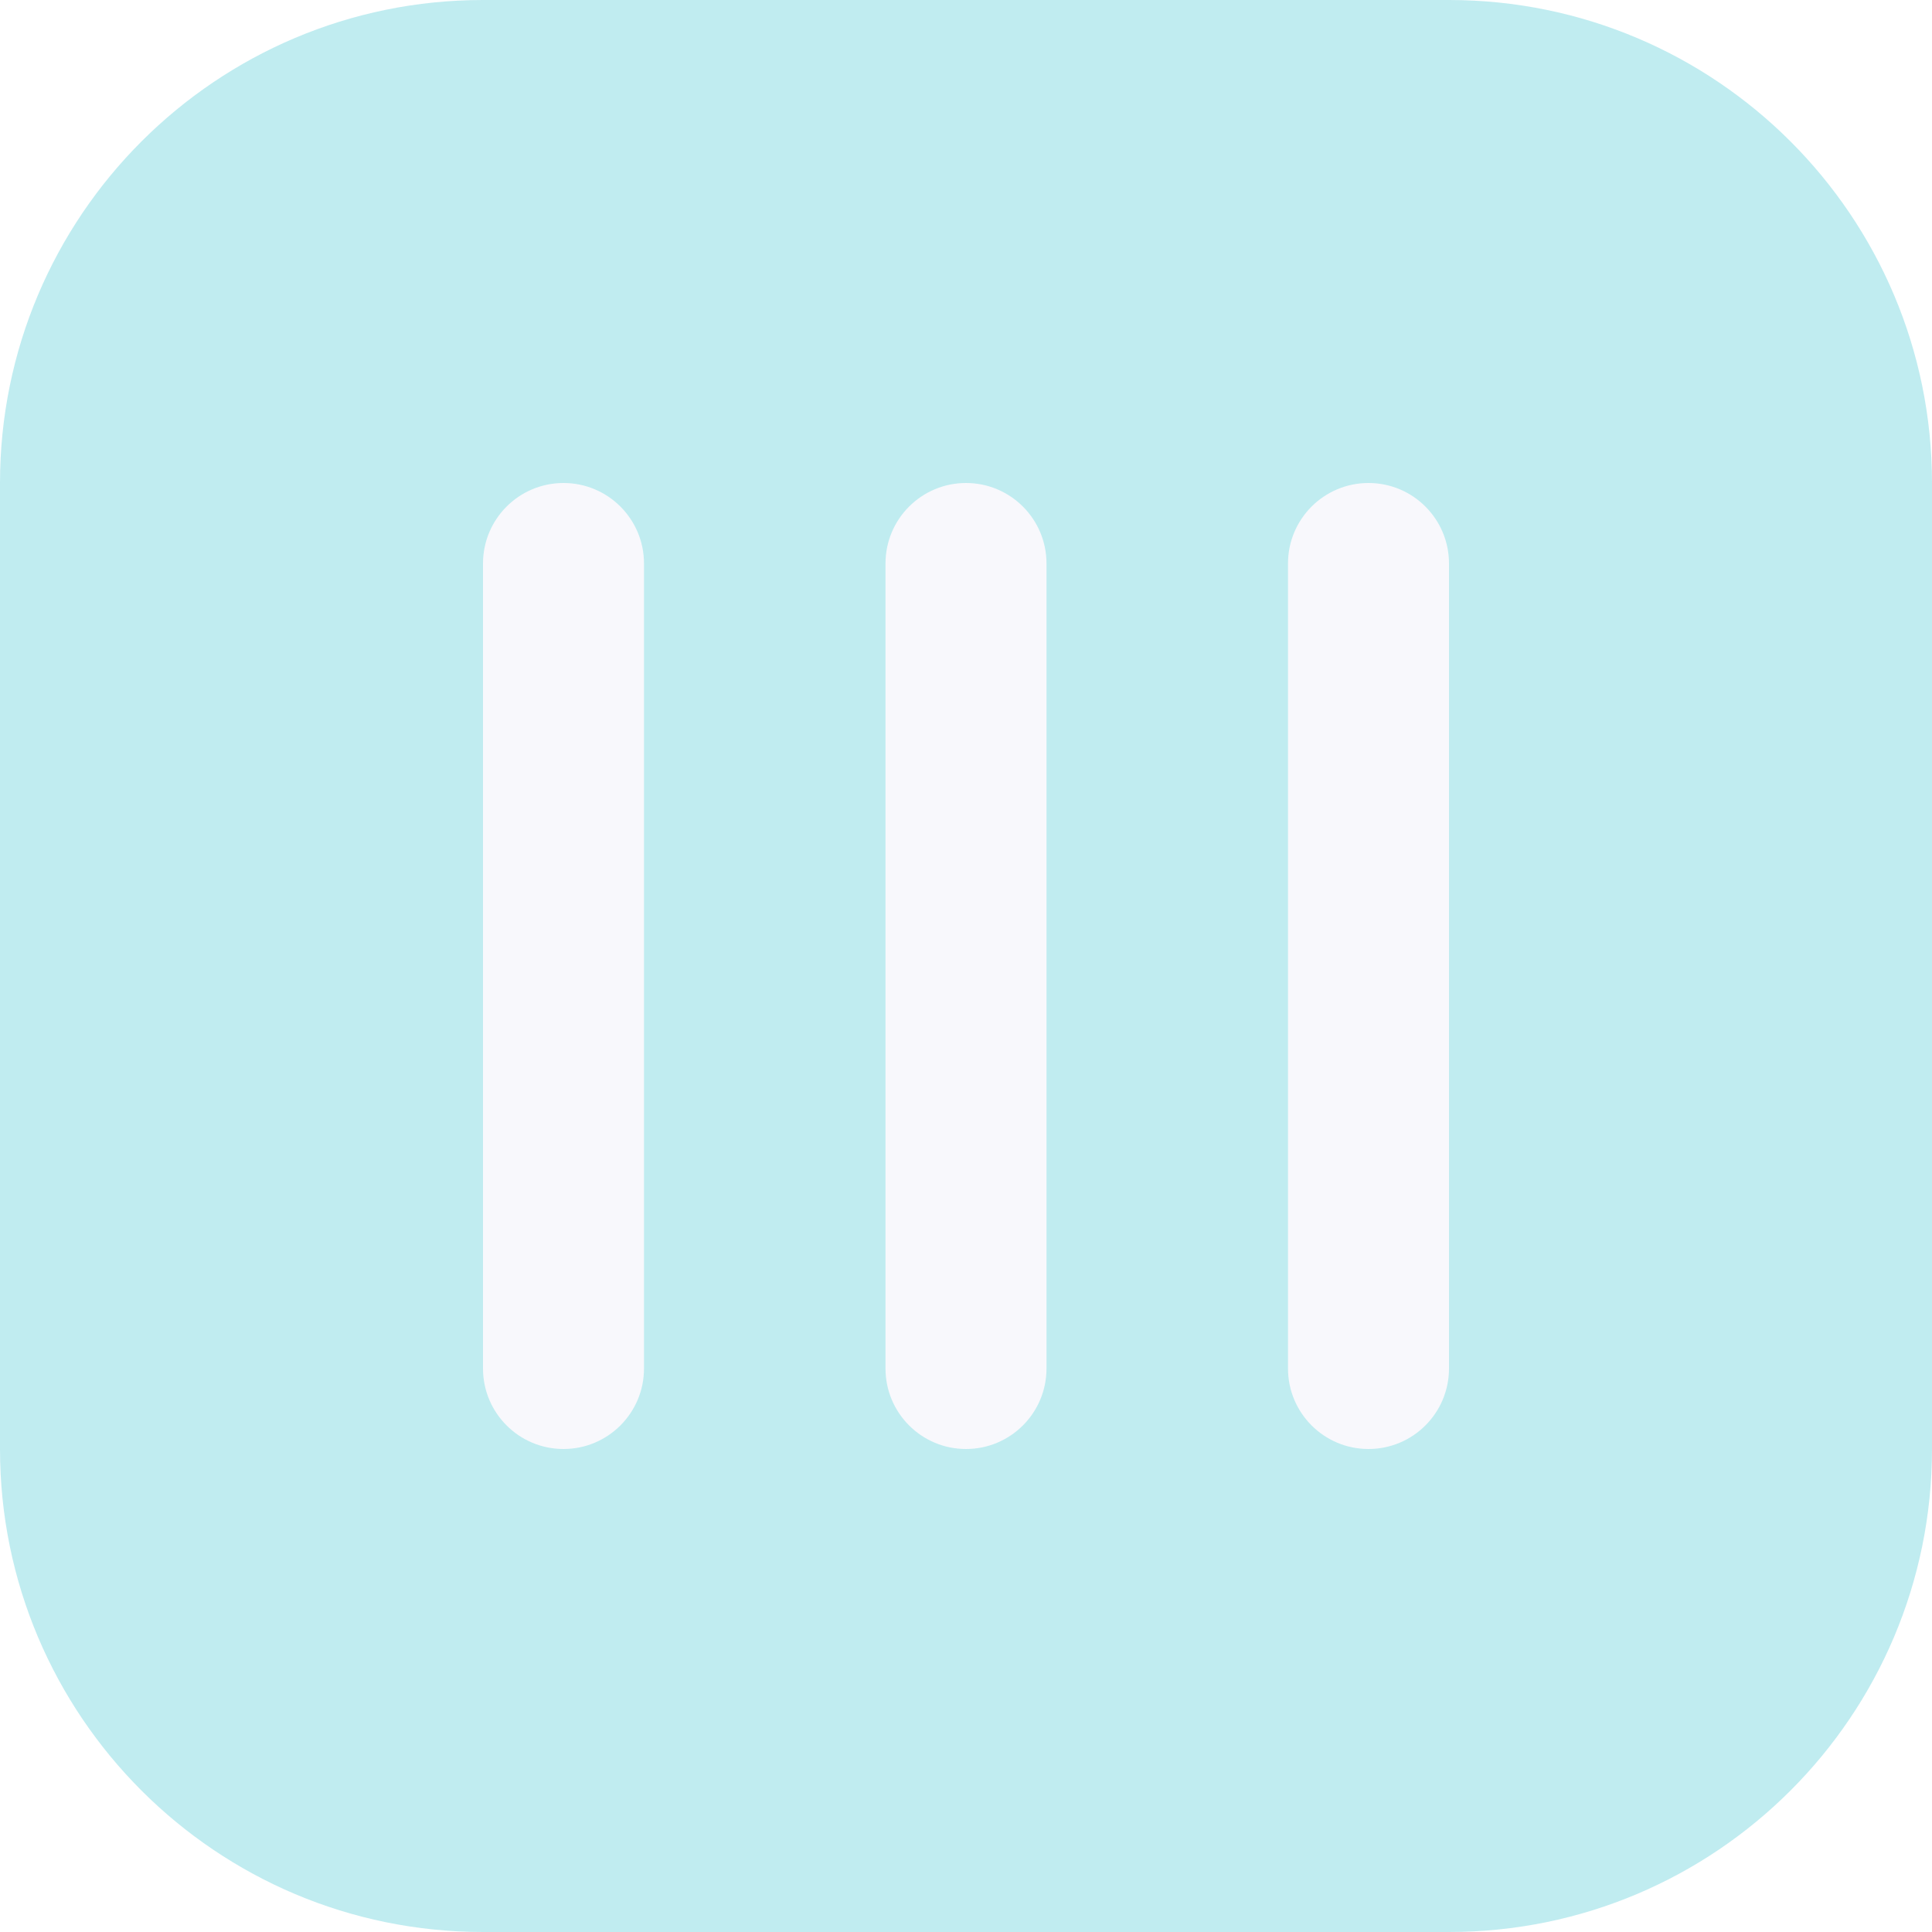
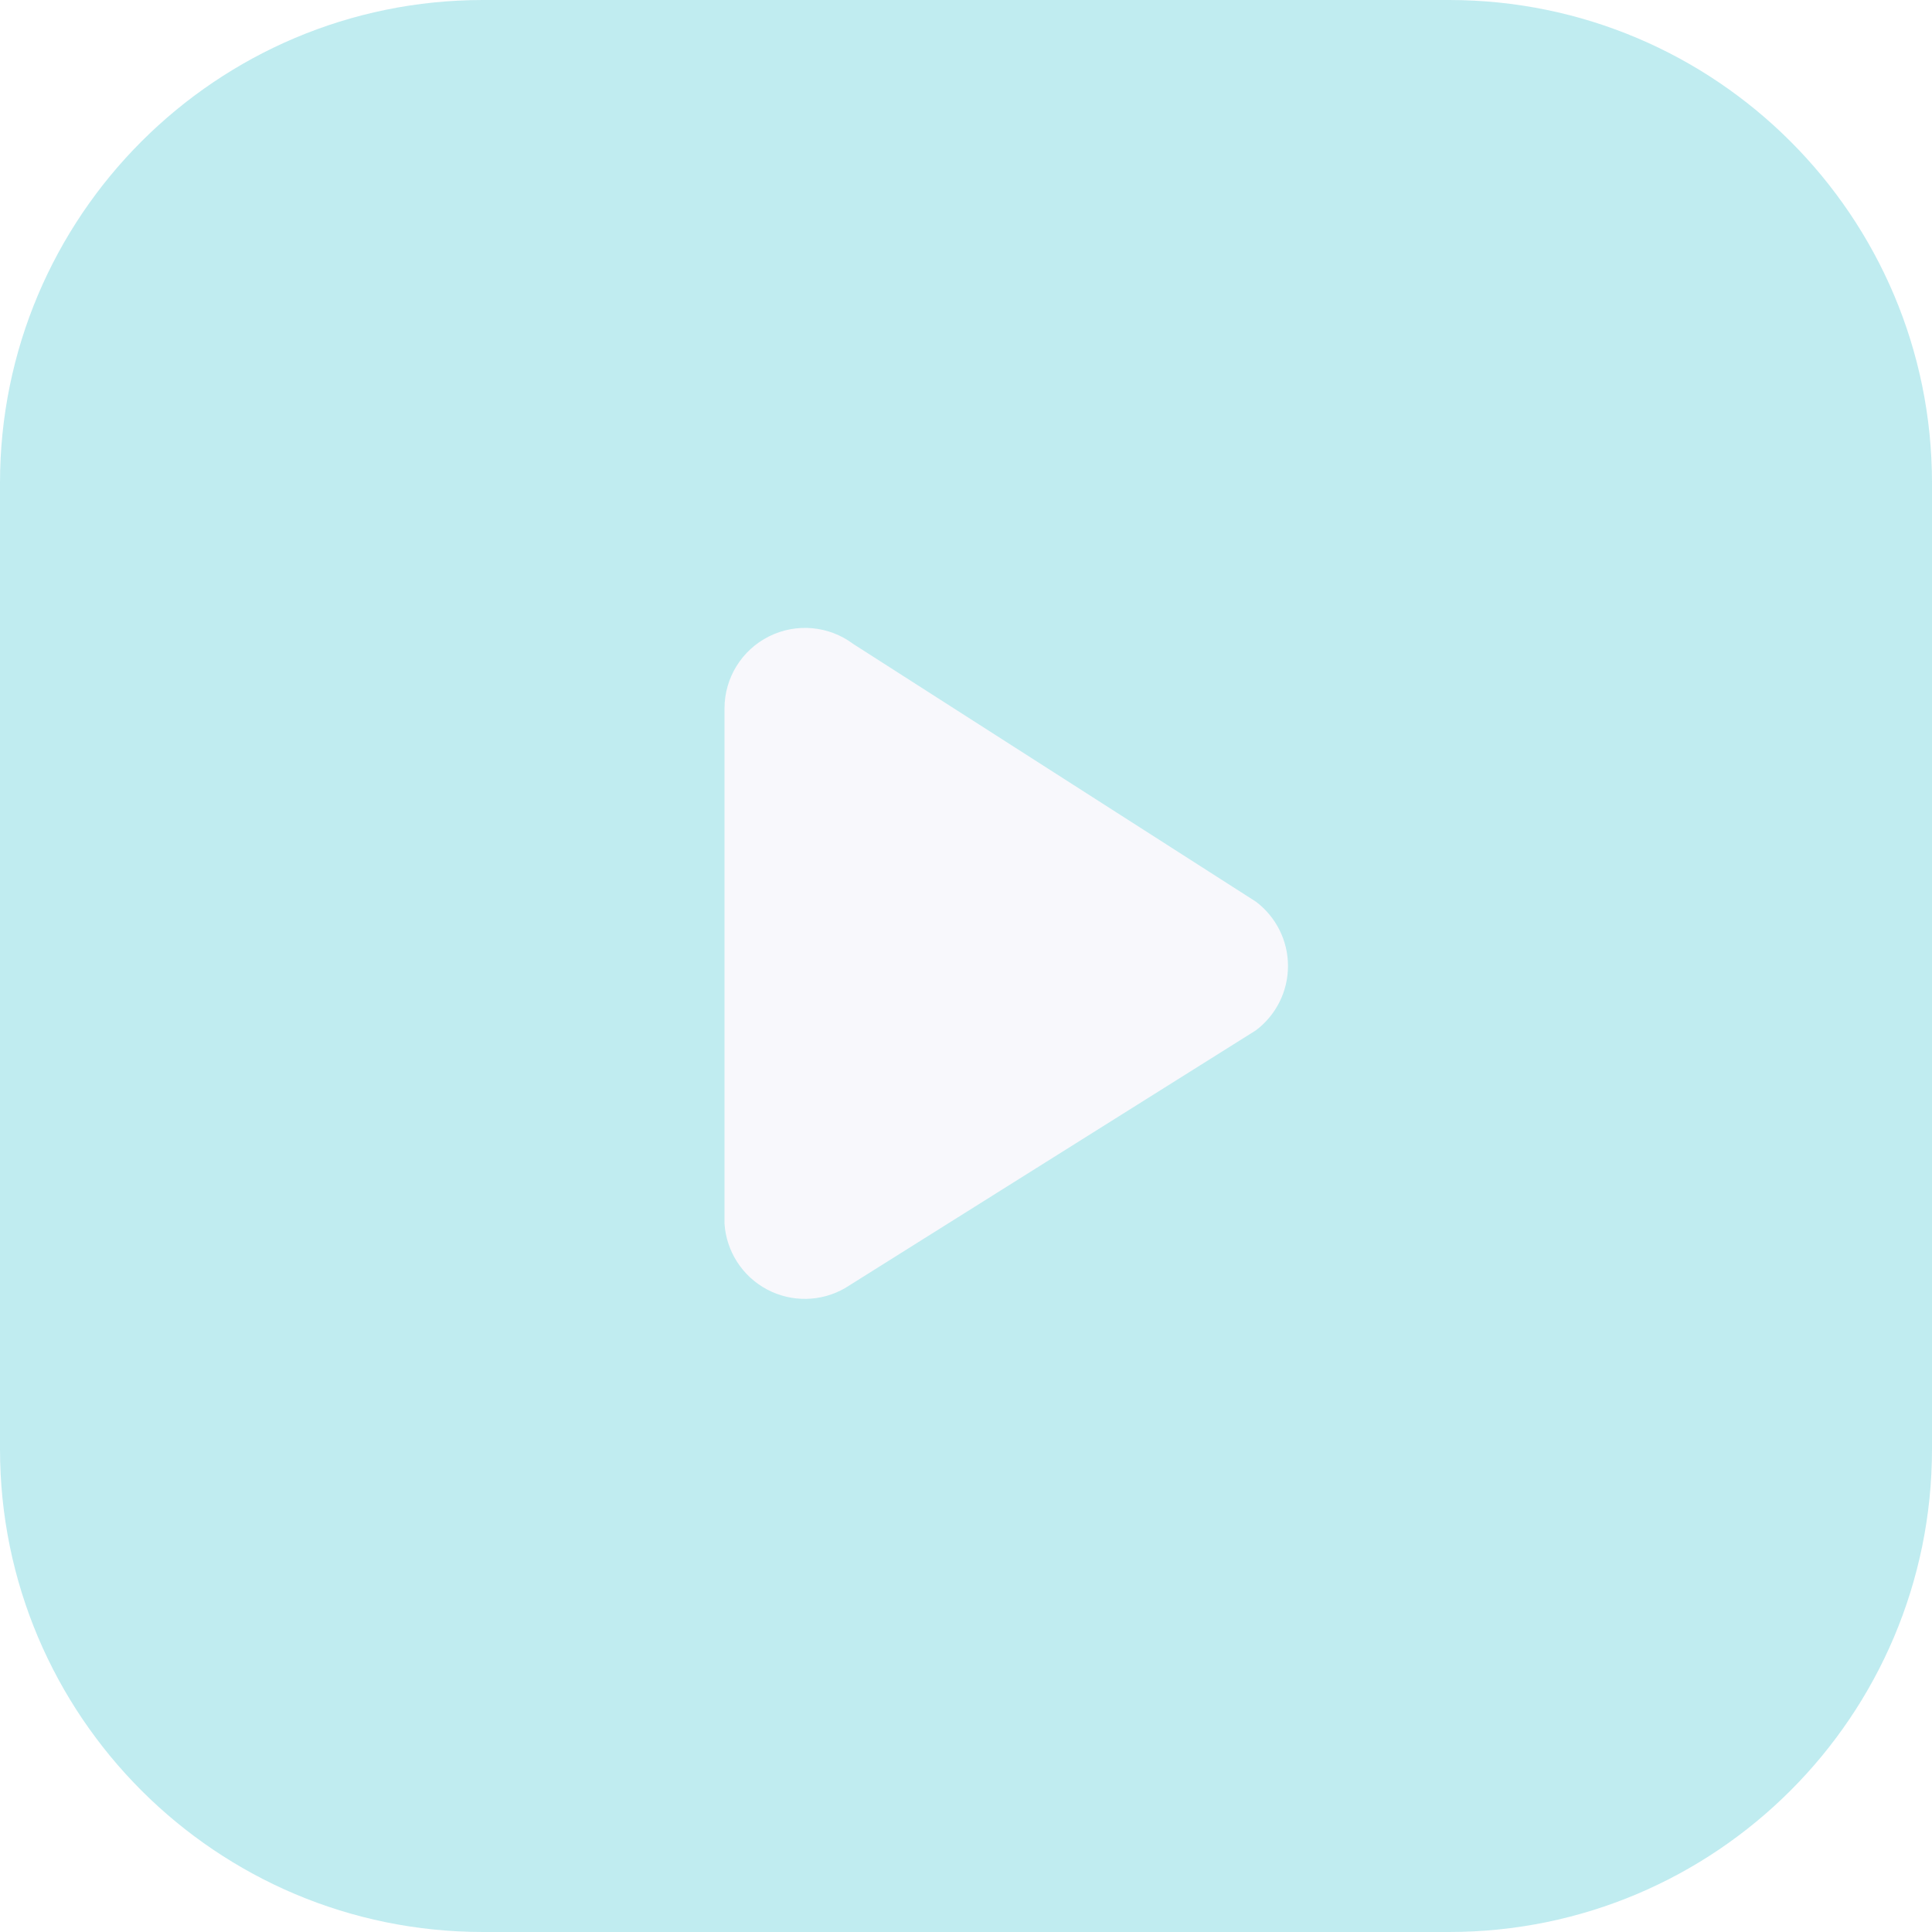
<svg xmlns="http://www.w3.org/2000/svg" fill="none" viewBox="0 0 24 24">
  <rect width="23" height="23" x=".5" y=".5" fill="#2DBECD" stroke="#2DBECD" opacity=".3" rx="5.5" />
-   <rect width="2" height="12" x="6" y="6" fill="#F8F8FC" rx="1" />
-   <rect width="2" height="12" x="11" y="6" fill="#F8F8FC" rx="1" />
-   <rect width="2" height="12" x="16" y="6" fill="#F8F8FC" rx="1" />
+   <path fill="#F8F8FC" d="M9 8.8v6.4a1 1 0 001.5.8l5.1-3.2a1 1 0 000-1.6l-5-3.2a1 1 0 00-1.6.8z" />
</svg>
